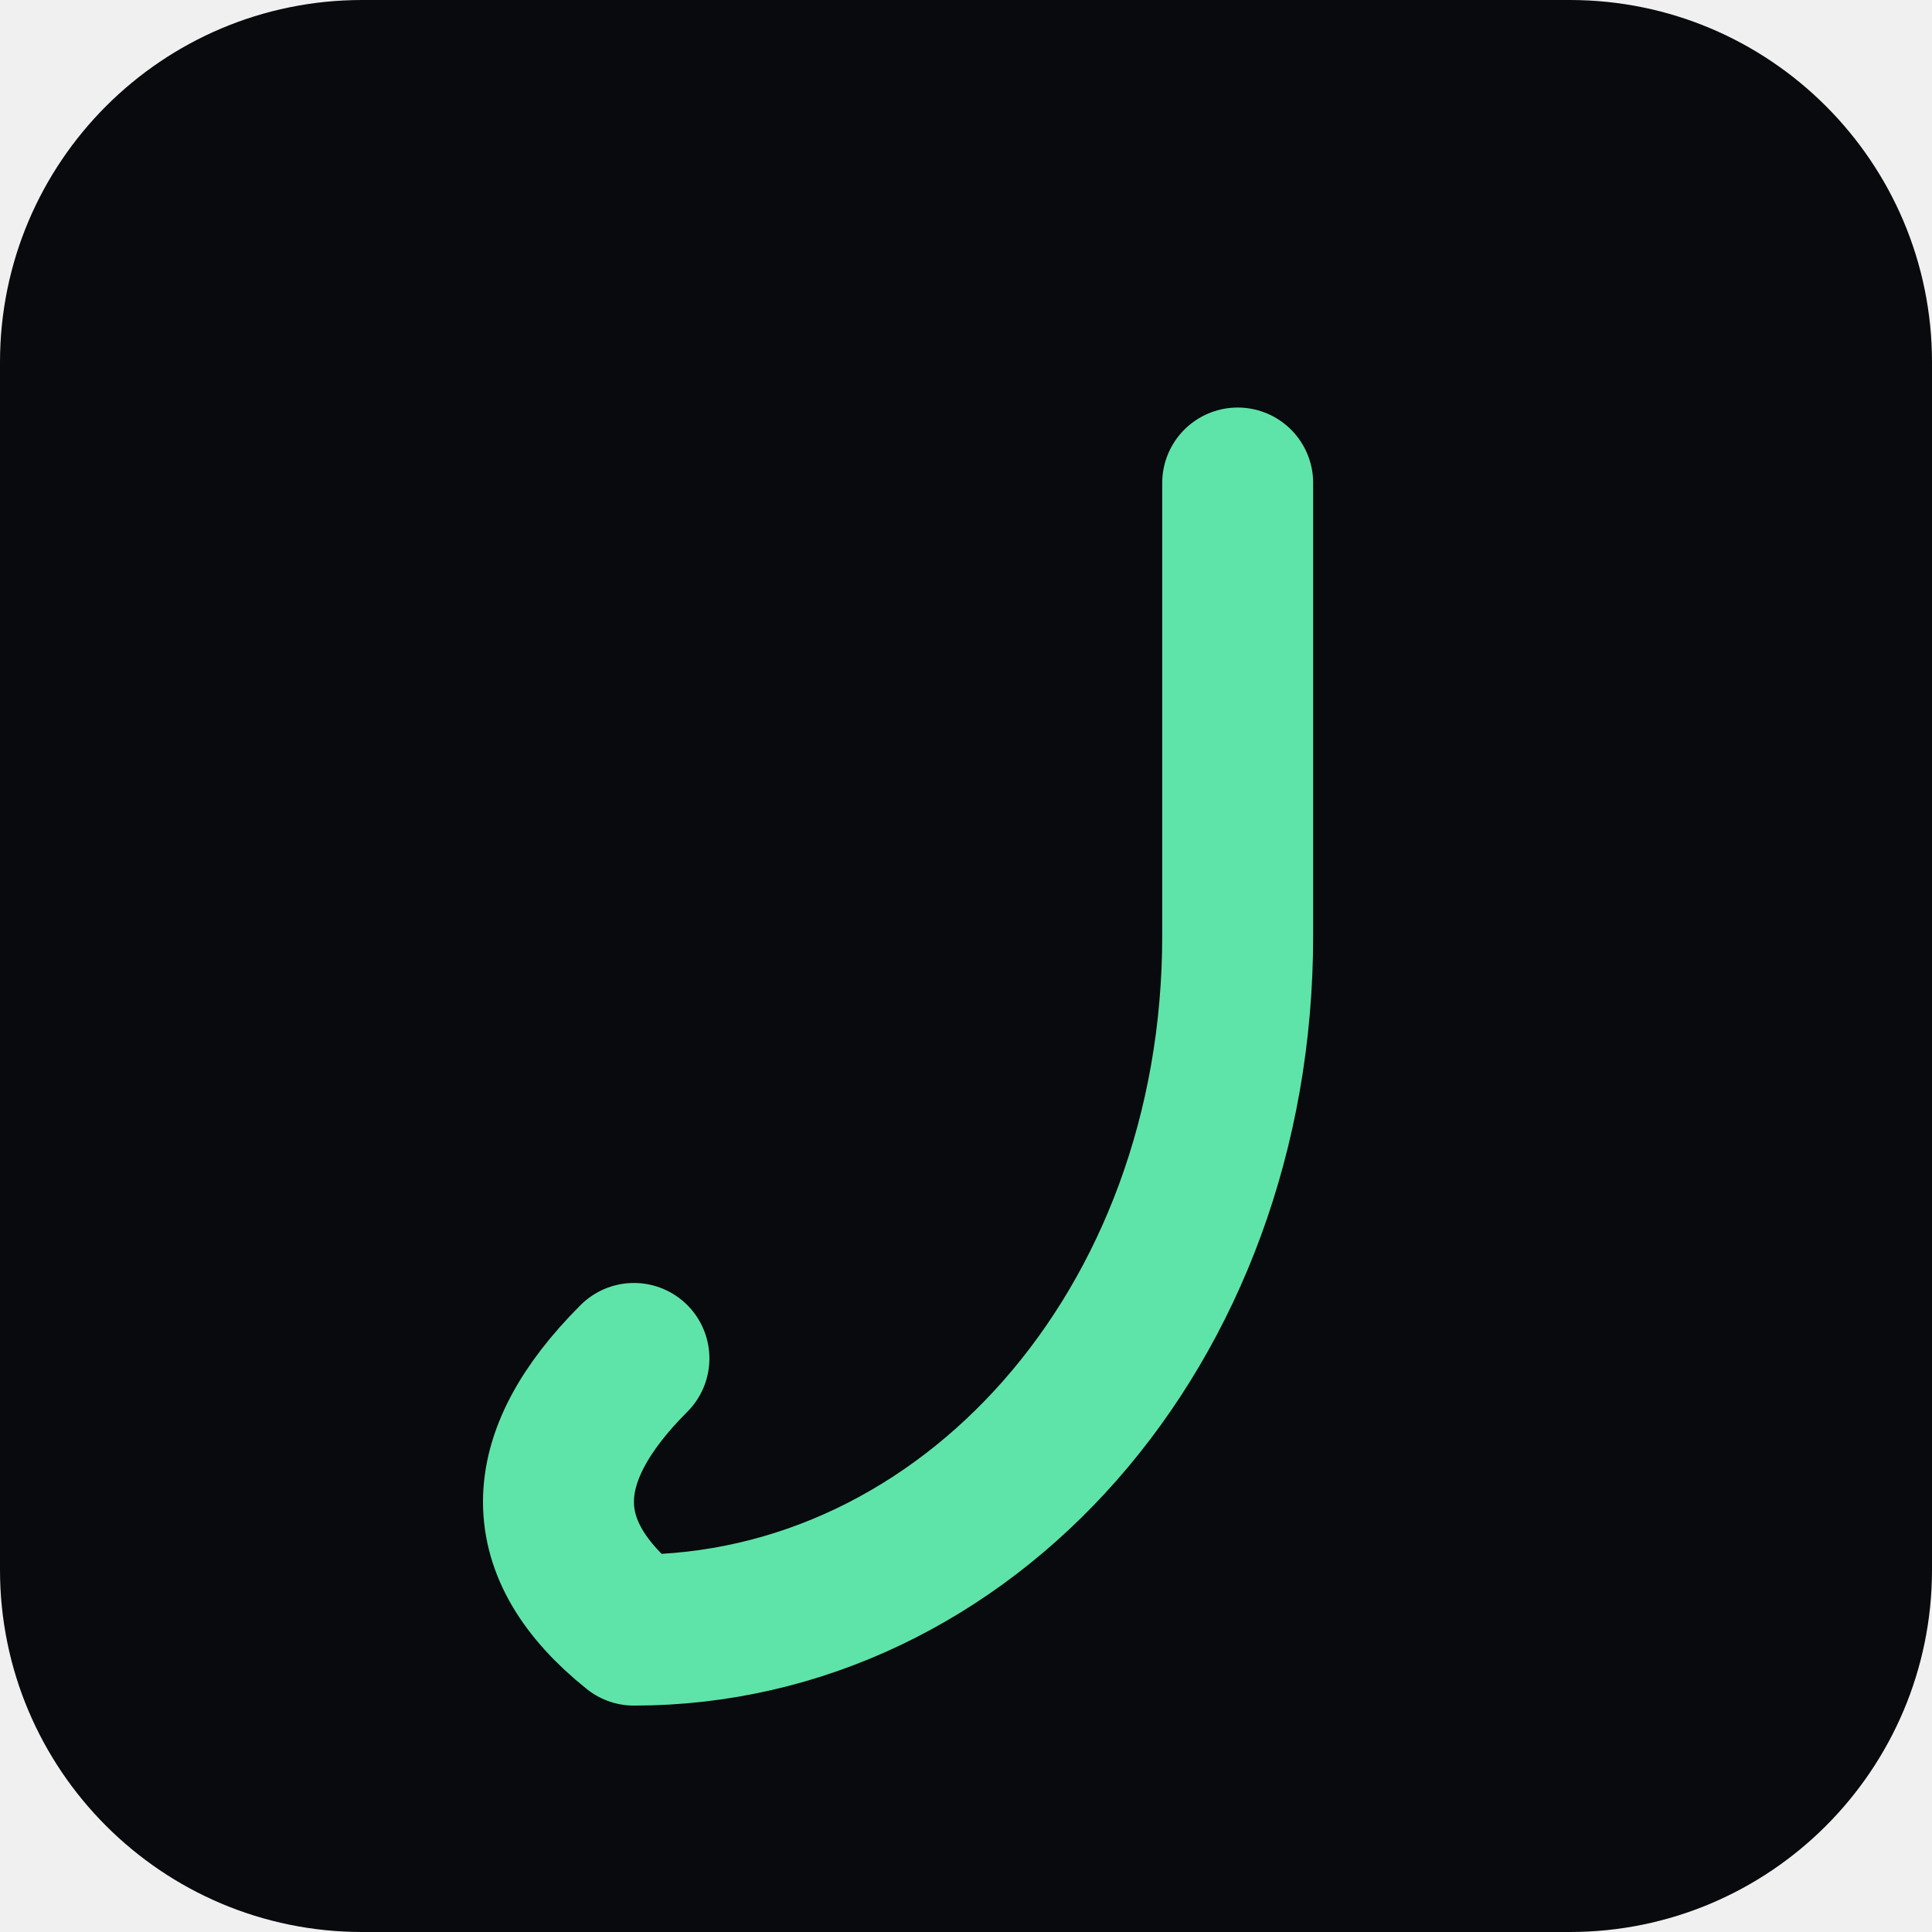
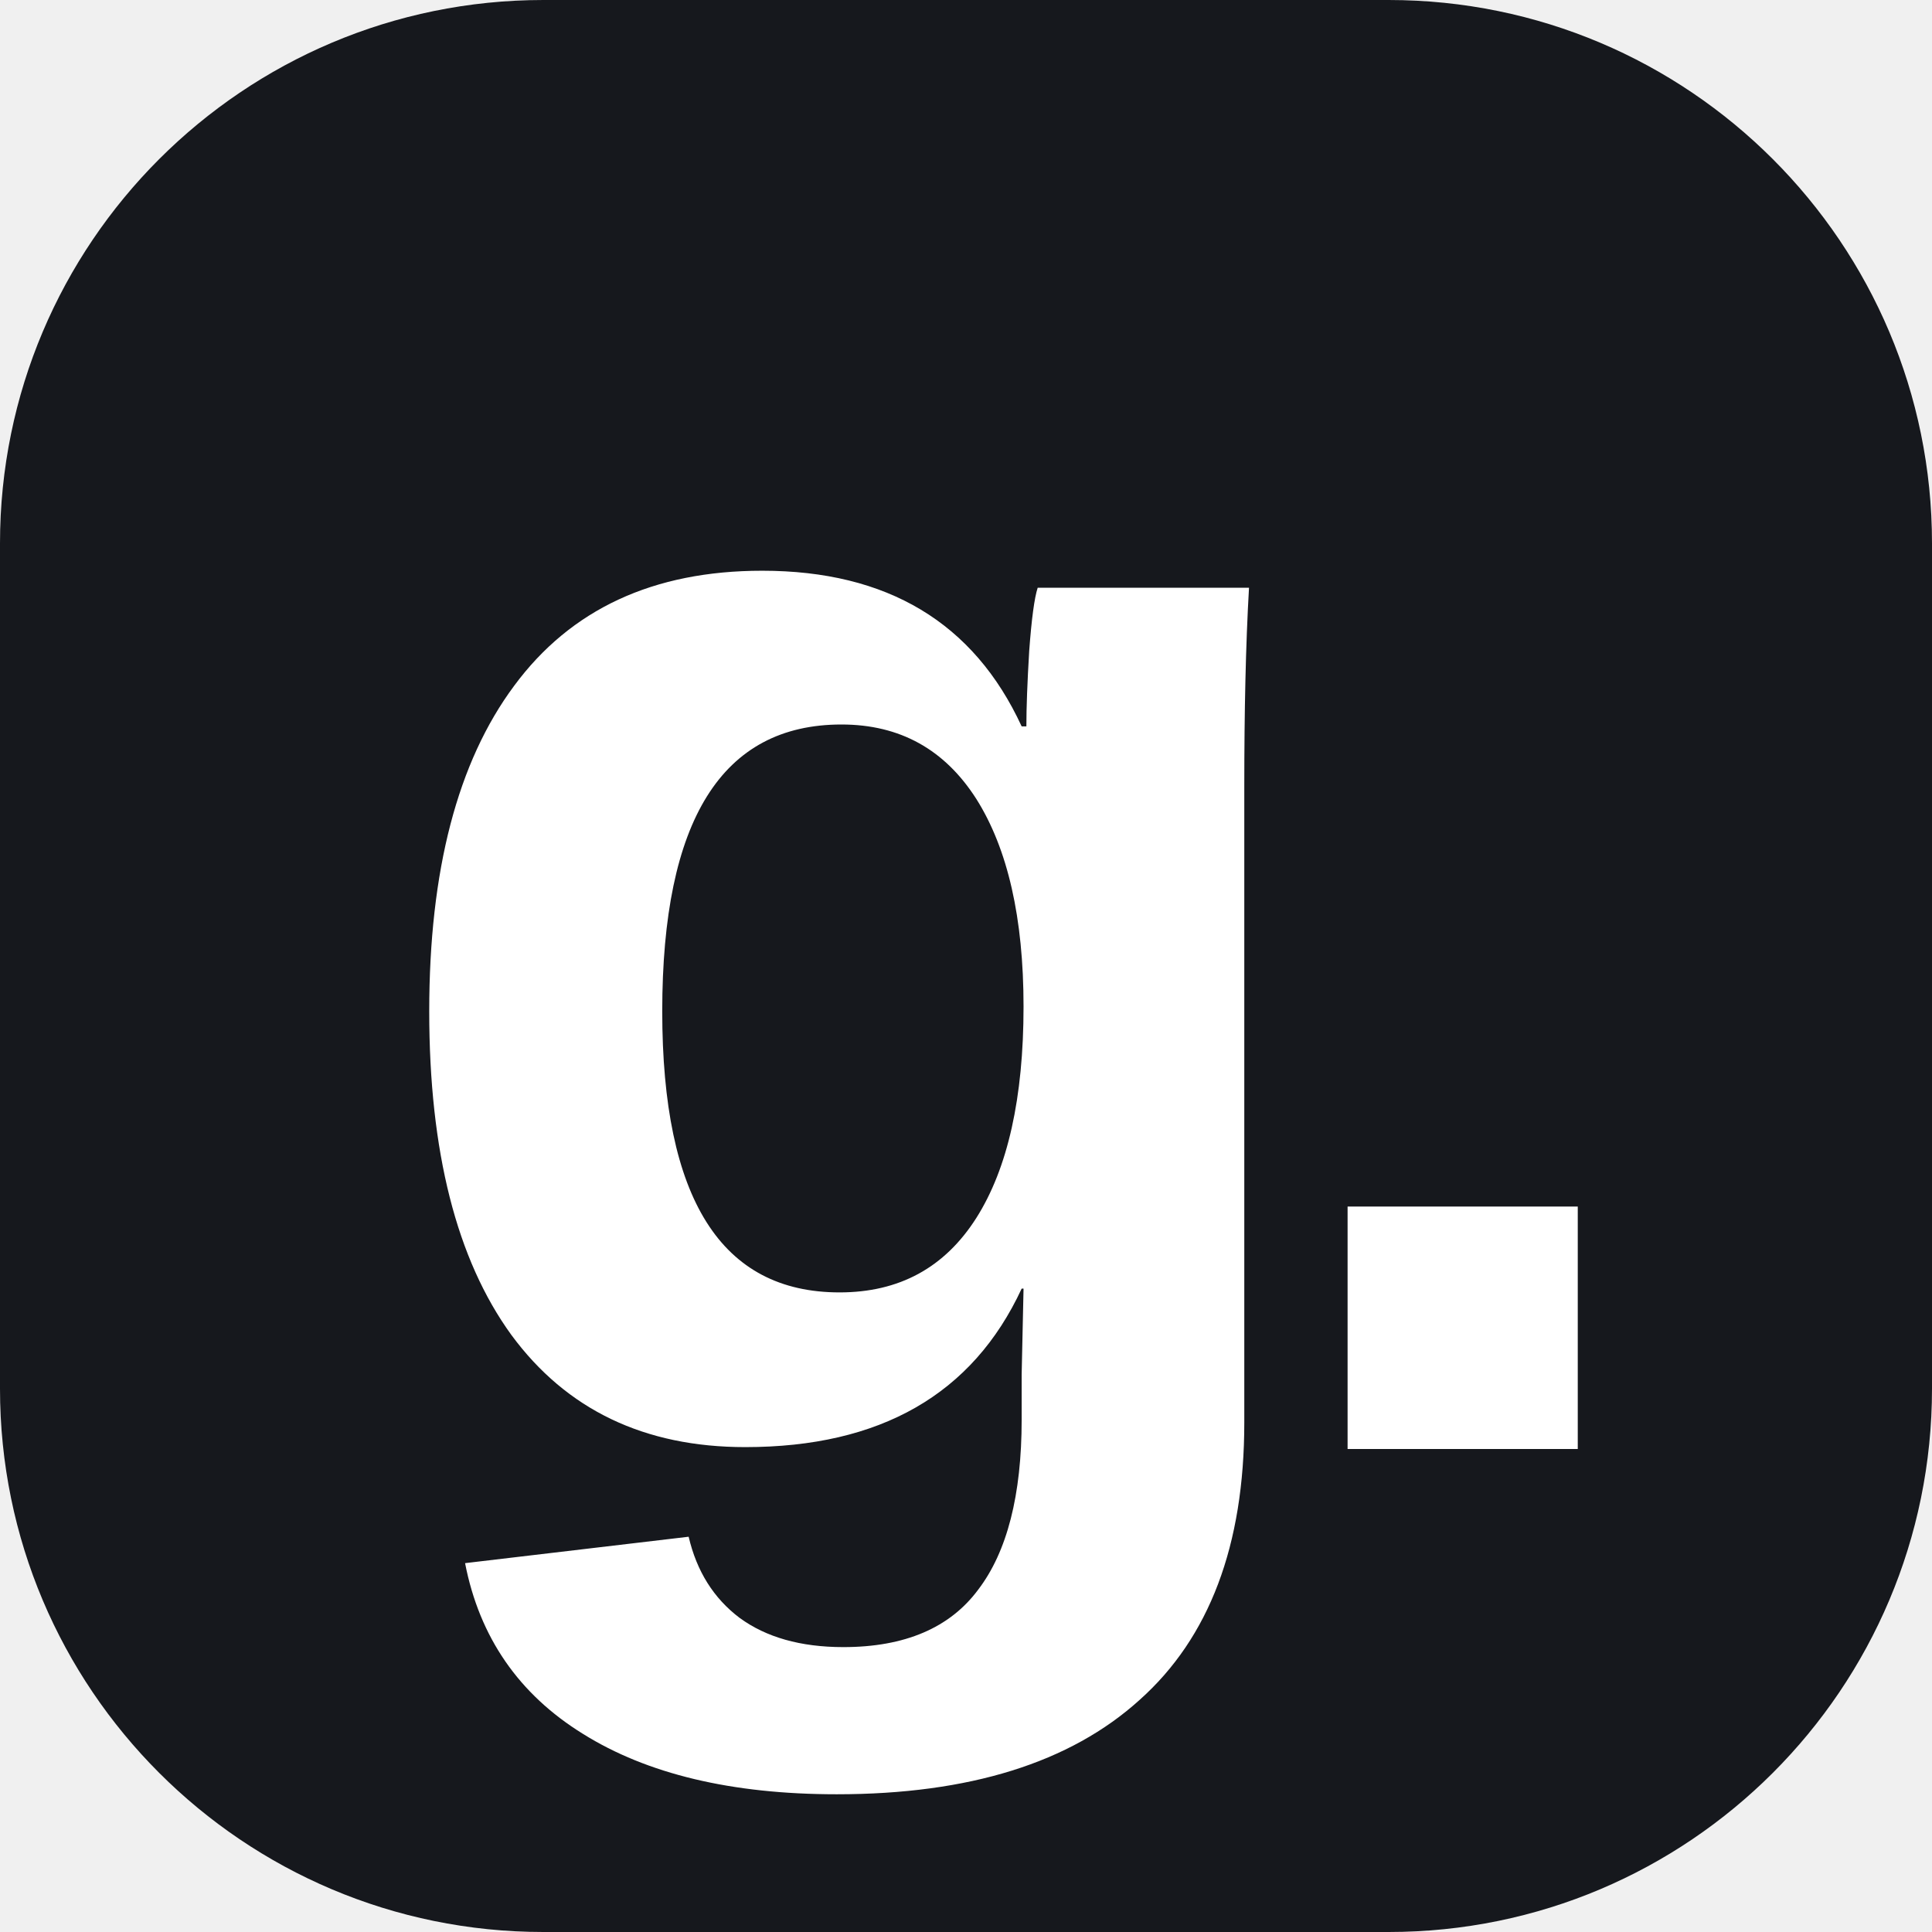
- <svg xmlns="http://www.w3.org/2000/svg" viewBox="0 0 32 32" fill="none" aria-hidden="true">
-   <rect width="32" height="32" rx="6" fill="#080a0d" />
-   <path d="M20.5 8v7.5c0 6.5-4.5 11.5-10 11.5q-2.5-2 0-4.5" stroke="#5ee4a8" stroke-width="2.5" stroke-linecap="round" stroke-linejoin="round" />
+ <svg xmlns="http://www.w3.org/2000/svg" viewBox="0 0 32 32" fill="none">
+   <rect width="32" height="32" rx="9" fill="#16181d" />
+   <text x="6" y="24" fill="#fff" font-family="Arial, sans-serif" font-size="27" font-weight="600" letter-spacing="-2">g.</text>
</svg>
